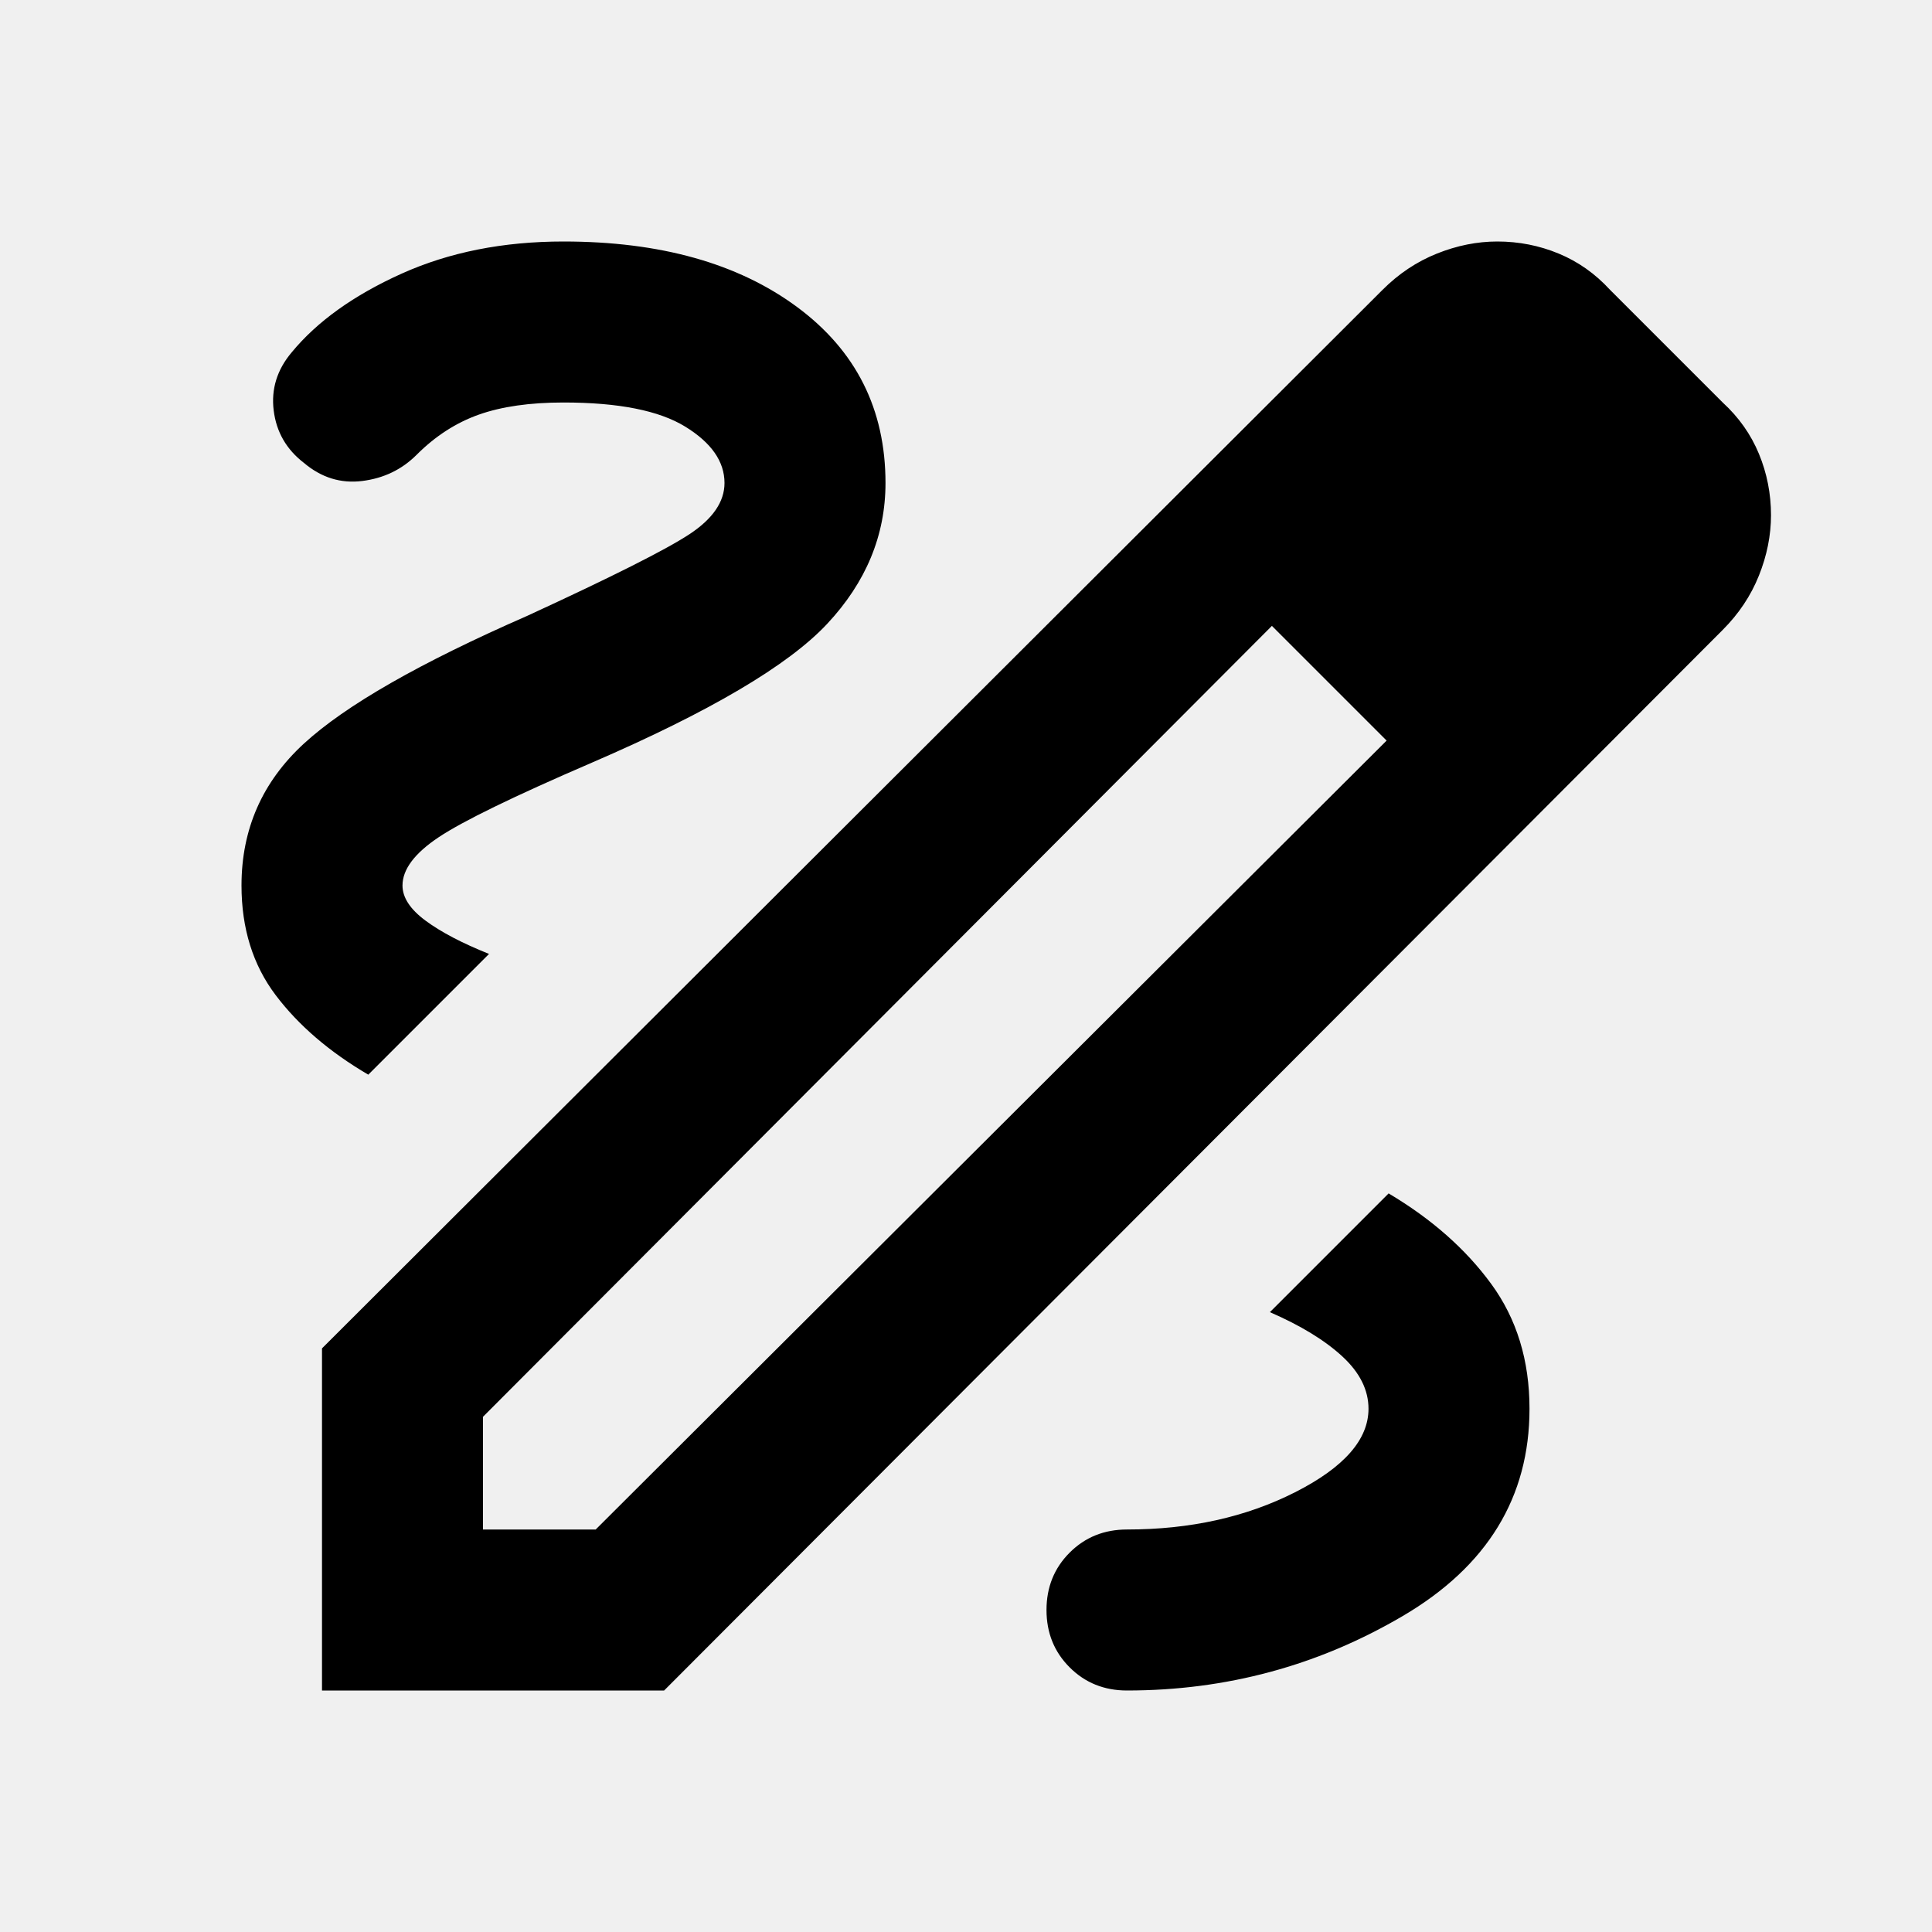
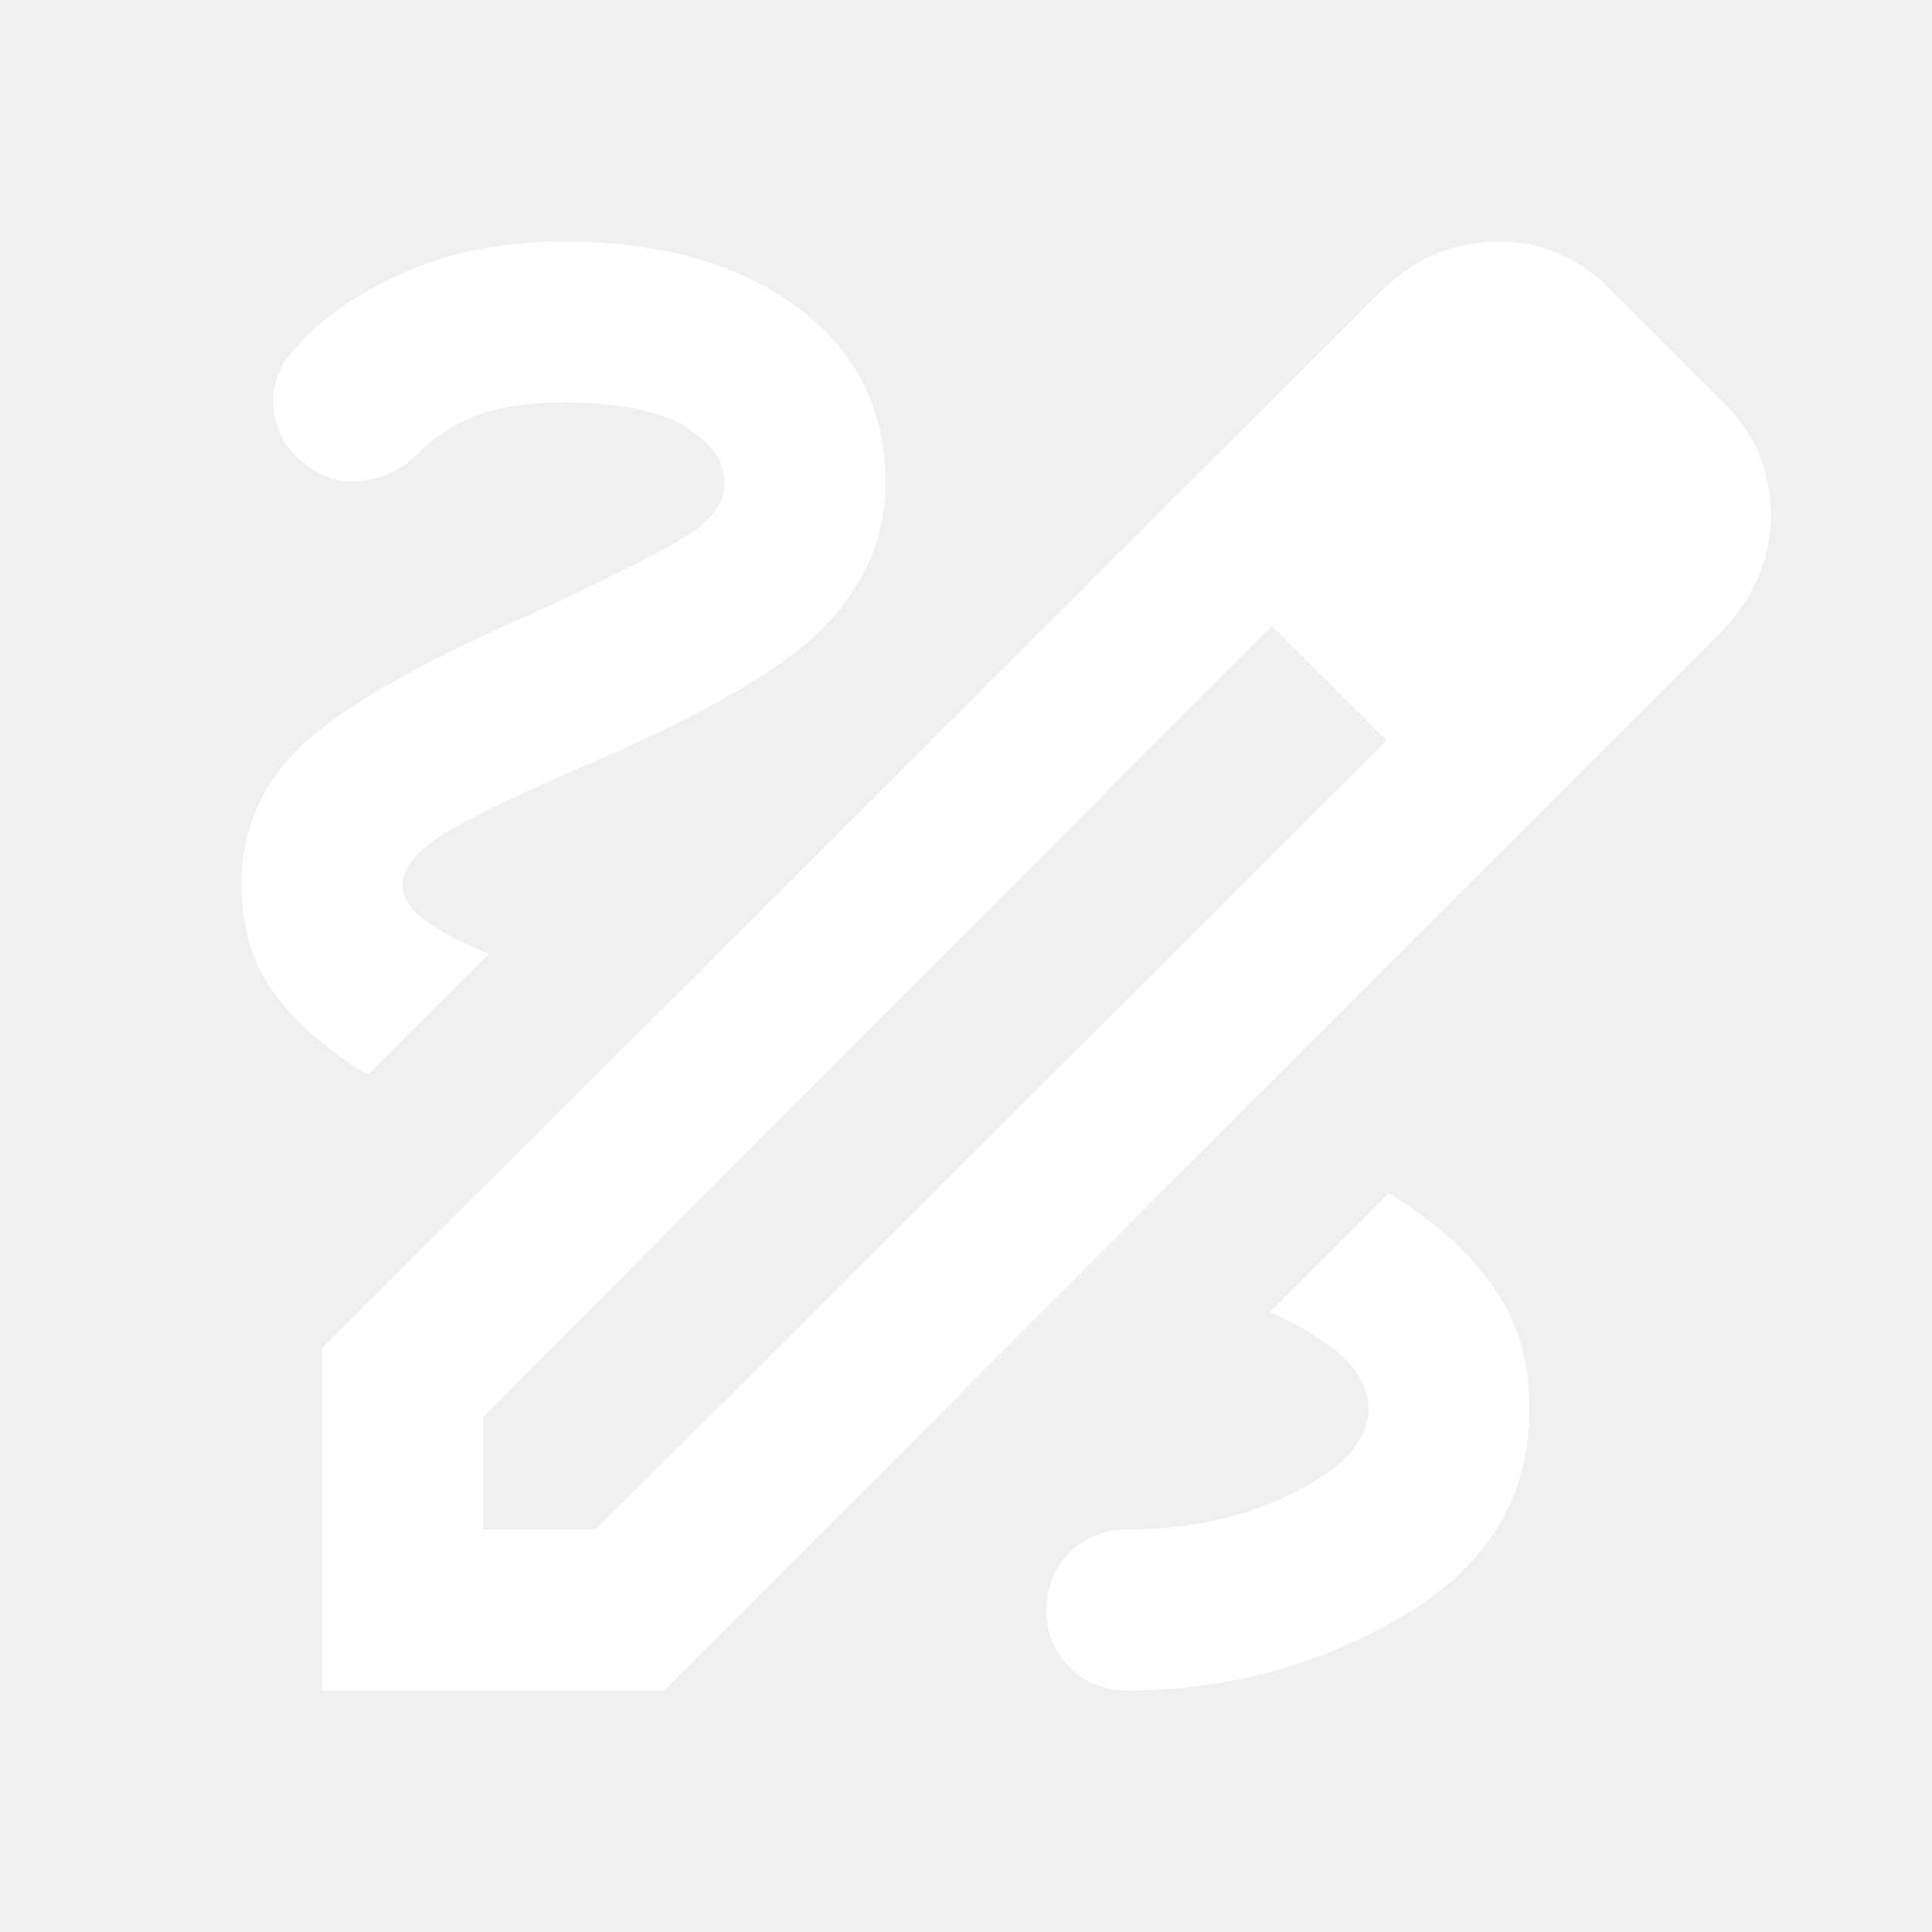
- <svg xmlns="http://www.w3.org/2000/svg" height="24" fill="black" viewBox="0 -960 960 960" width="24">
+ <svg xmlns="http://www.w3.org/2000/svg" height="24" fill="white" viewBox="0 -960 960 960" width="24">
  <path d="M160-120v-170l527-526q12-12 27-18t30-6q16 0 30.5 6t25.5 18l56 56q12 11 18 25.5t6 30.5q0 15-6 30t-18 27L330-120H160Zm80-80h56l393-392-28-29-29-28-392 393v56Zm560-503-57-57 57 57Zm-139 82-29-28 57 57-28-29ZM560-120q74 0 137-37t63-103q0-36-19-62t-51-45l-59 59q23 10 36 22t13 26q0 23-36.5 41.5T560-200q-17 0-28.5 11.5T520-160q0 17 11.5 28.5T560-120ZM183-426l60-60q-20-8-31.5-16.5T200-520q0-12 18-24t76-37q88-38 117-69t29-70q0-55-44-87.5T280-840q-45 0-80.5 16T145-785q-11 13-9 29t15 26q13 11 29 9t27-13q14-14 31-20t42-6q41 0 60.5 12t19.5 28q0 14-17.5 25.5T262-654q-80 35-111 63.5T120-520q0 32 17 54.5t46 39.5Z" />
</svg>
